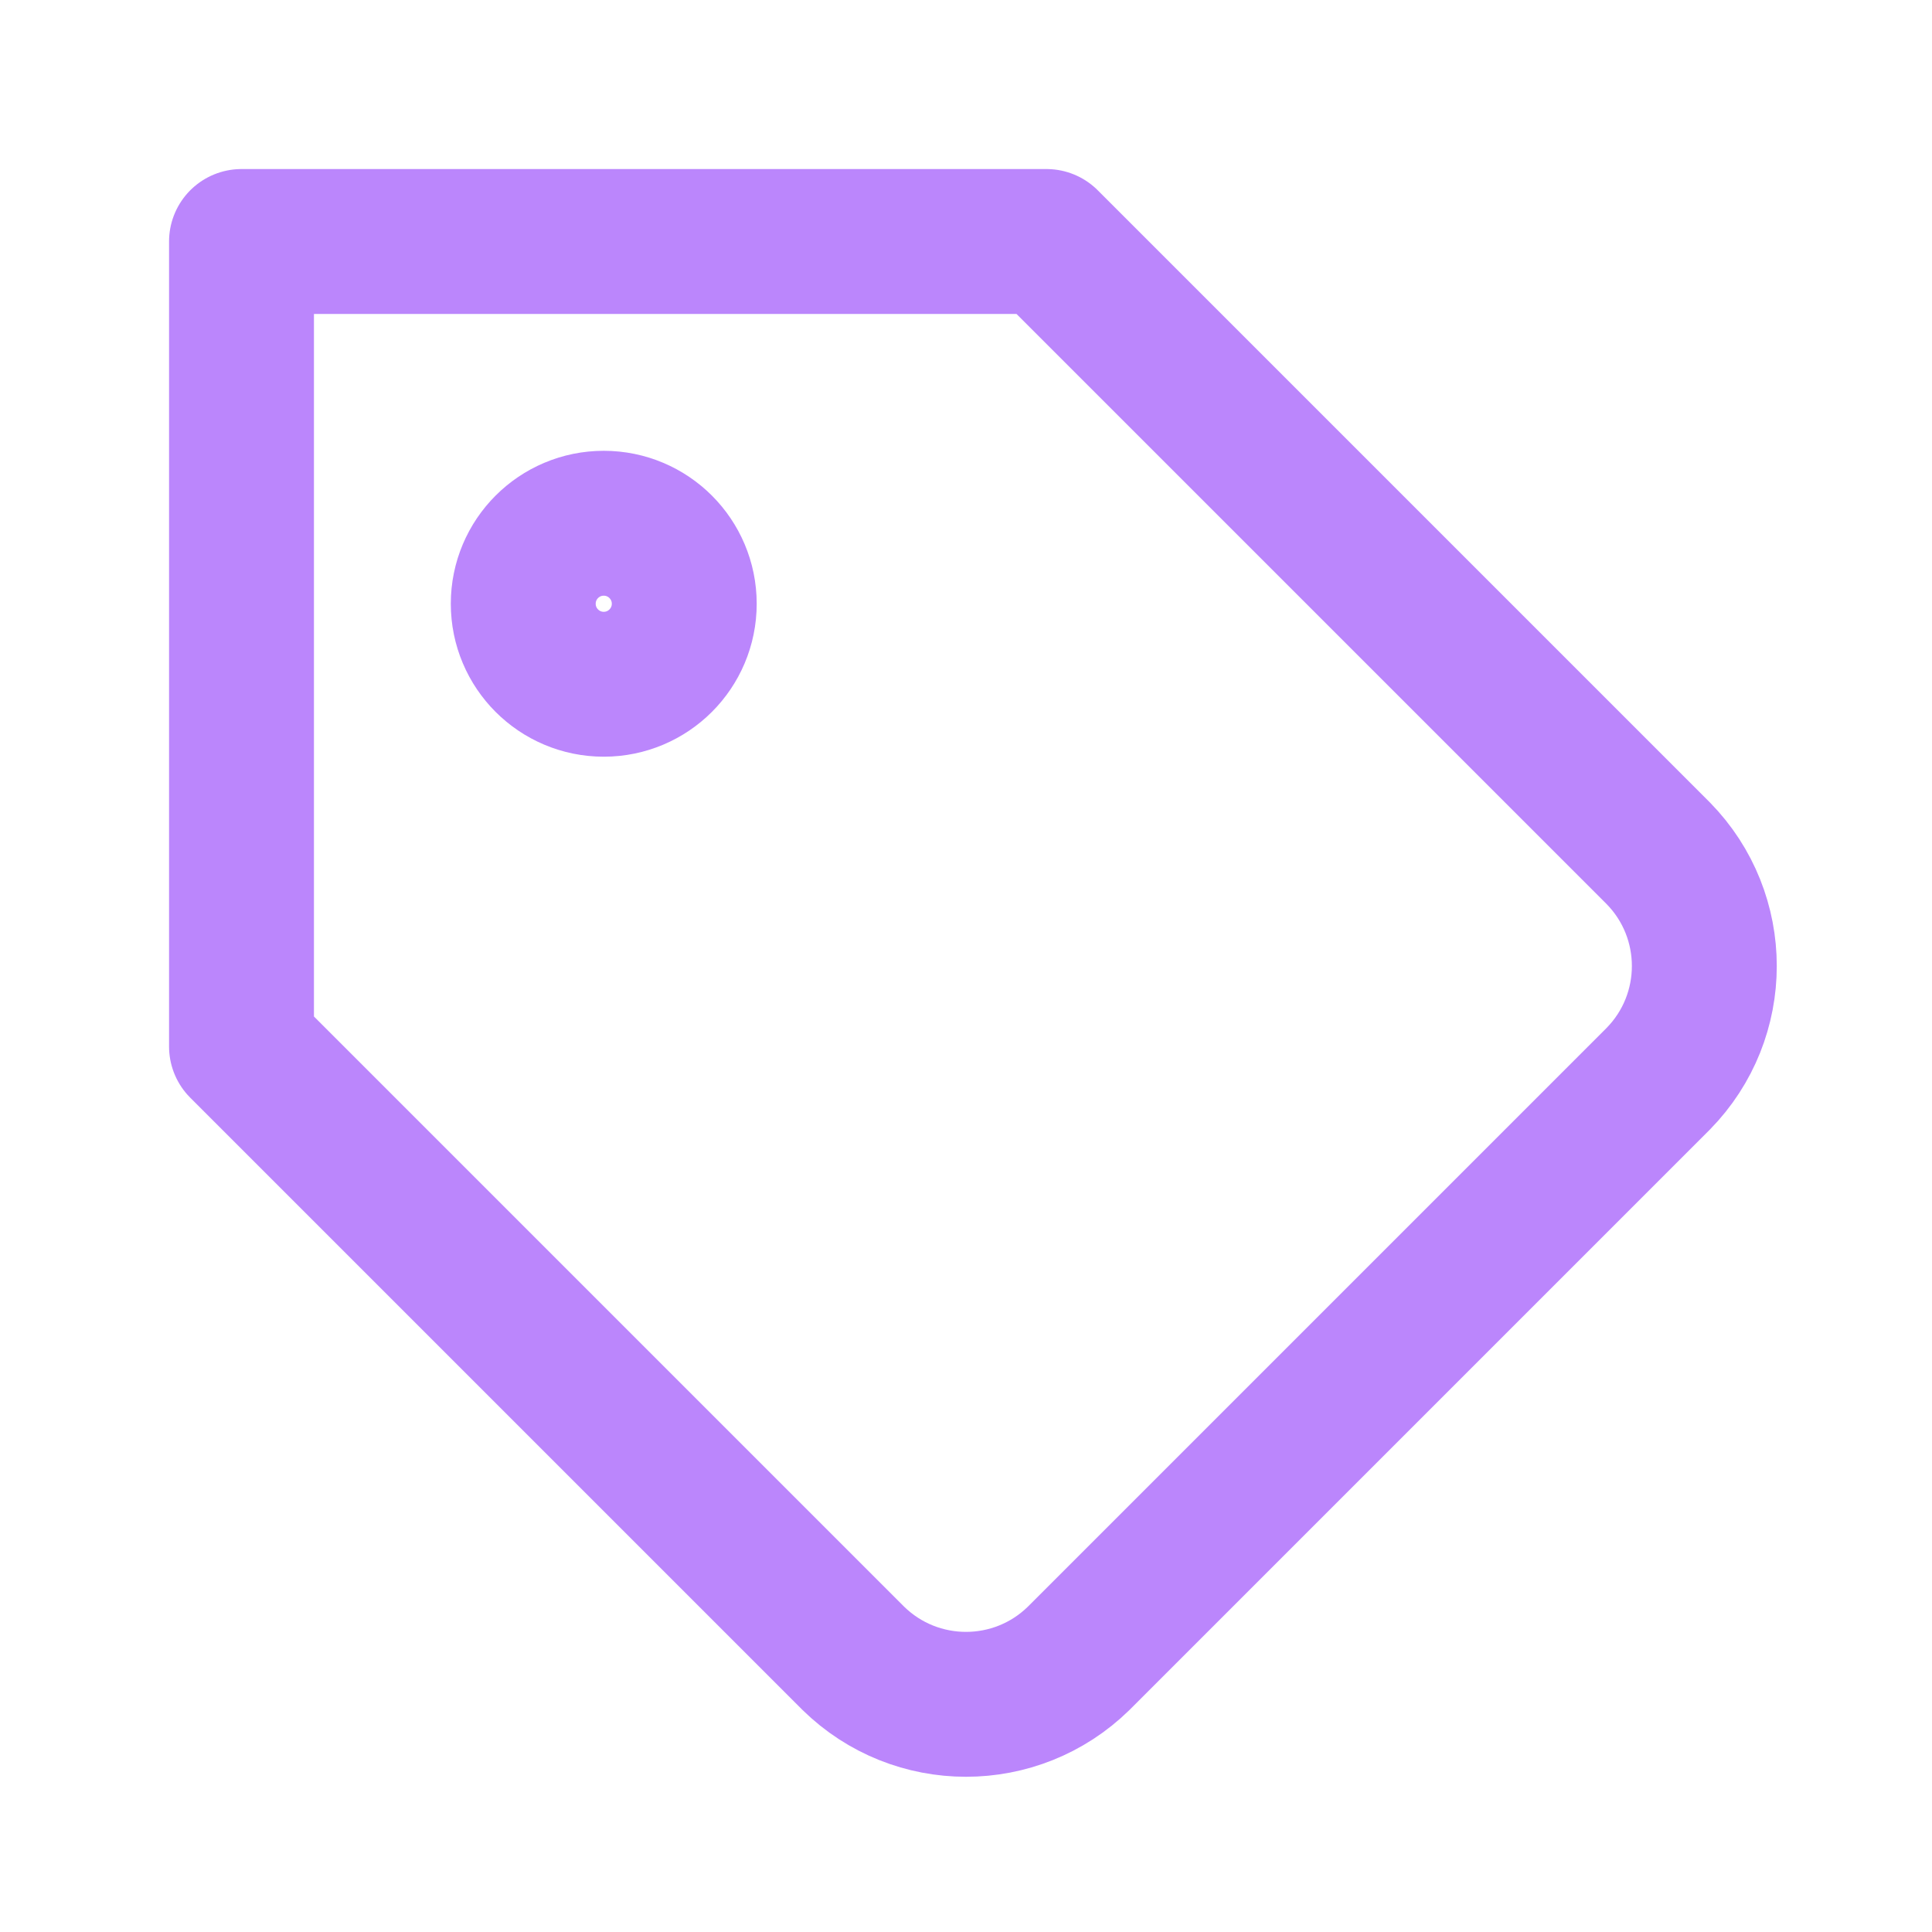
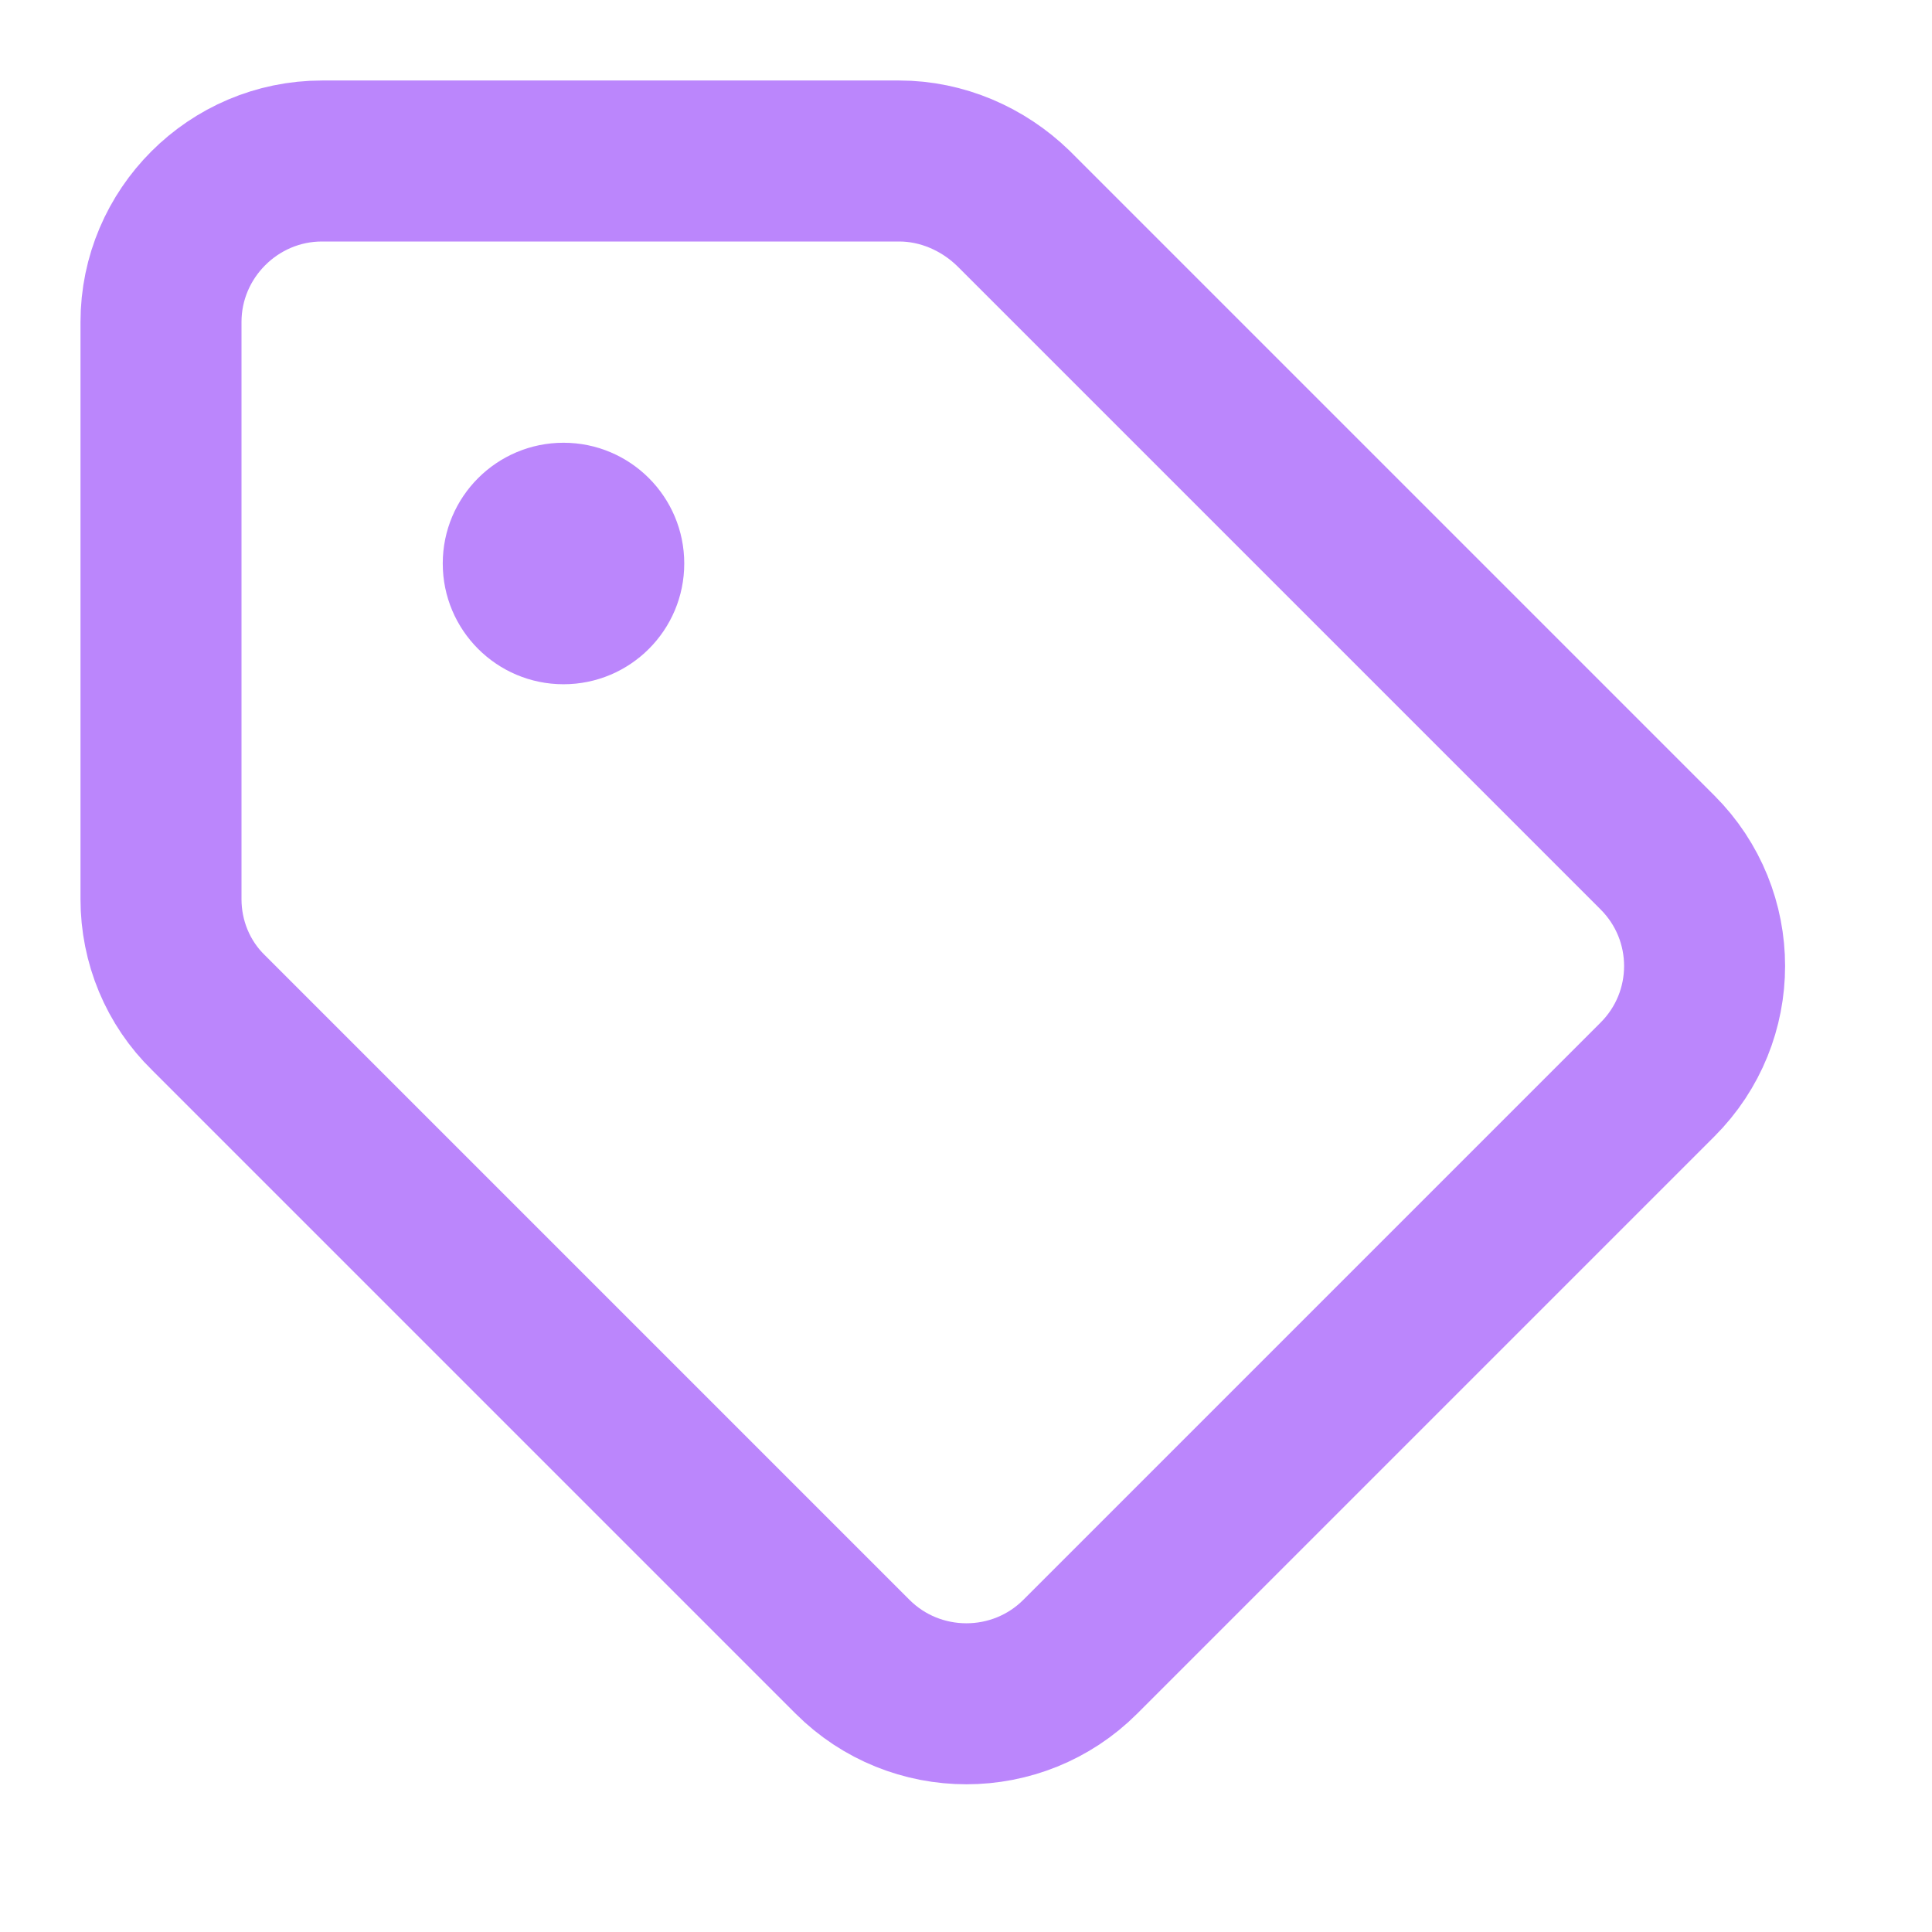
- <svg xmlns="http://www.w3.org/2000/svg" viewBox="0 0 24 24" fill="none" stroke="#bb86fc" stroke-width="1.8" stroke-linecap="round" stroke-linejoin="round">
-   <path d="M20.6 13.4 13.4 20.6a2 2 0 0 1-2.8 0L3 13V3h10l7.6 7.6a2 2 0 0 1 0 2.8Z" />
-   <circle cx="7.5" cy="7.5" r="1" />
+ <svg xmlns="http://www.w3.org/2000/svg" width="24" height="24" color="#bb86fc" viewBox="0 0 24 24" fill="none">
+   <path d="M20.59 13.41L13.42 20.58C12.64 21.36 11.37 21.36 10.59 20.58L2.59 12.58C2.21 12.21 2 11.7 2 11.17V4C2 2.9 2.9 2 4 2H11.17C11.7 2 12.21 2.22 12.59 2.59L20.59 10.59C21.37 11.37 21.37 12.63 20.59 13.41Z" stroke="currentColor" stroke-width="2" stroke-linecap="round" stroke-linejoin="round" />
+   <circle cx="7" cy="7" r="1.5" fill="currentColor" />
</svg>
